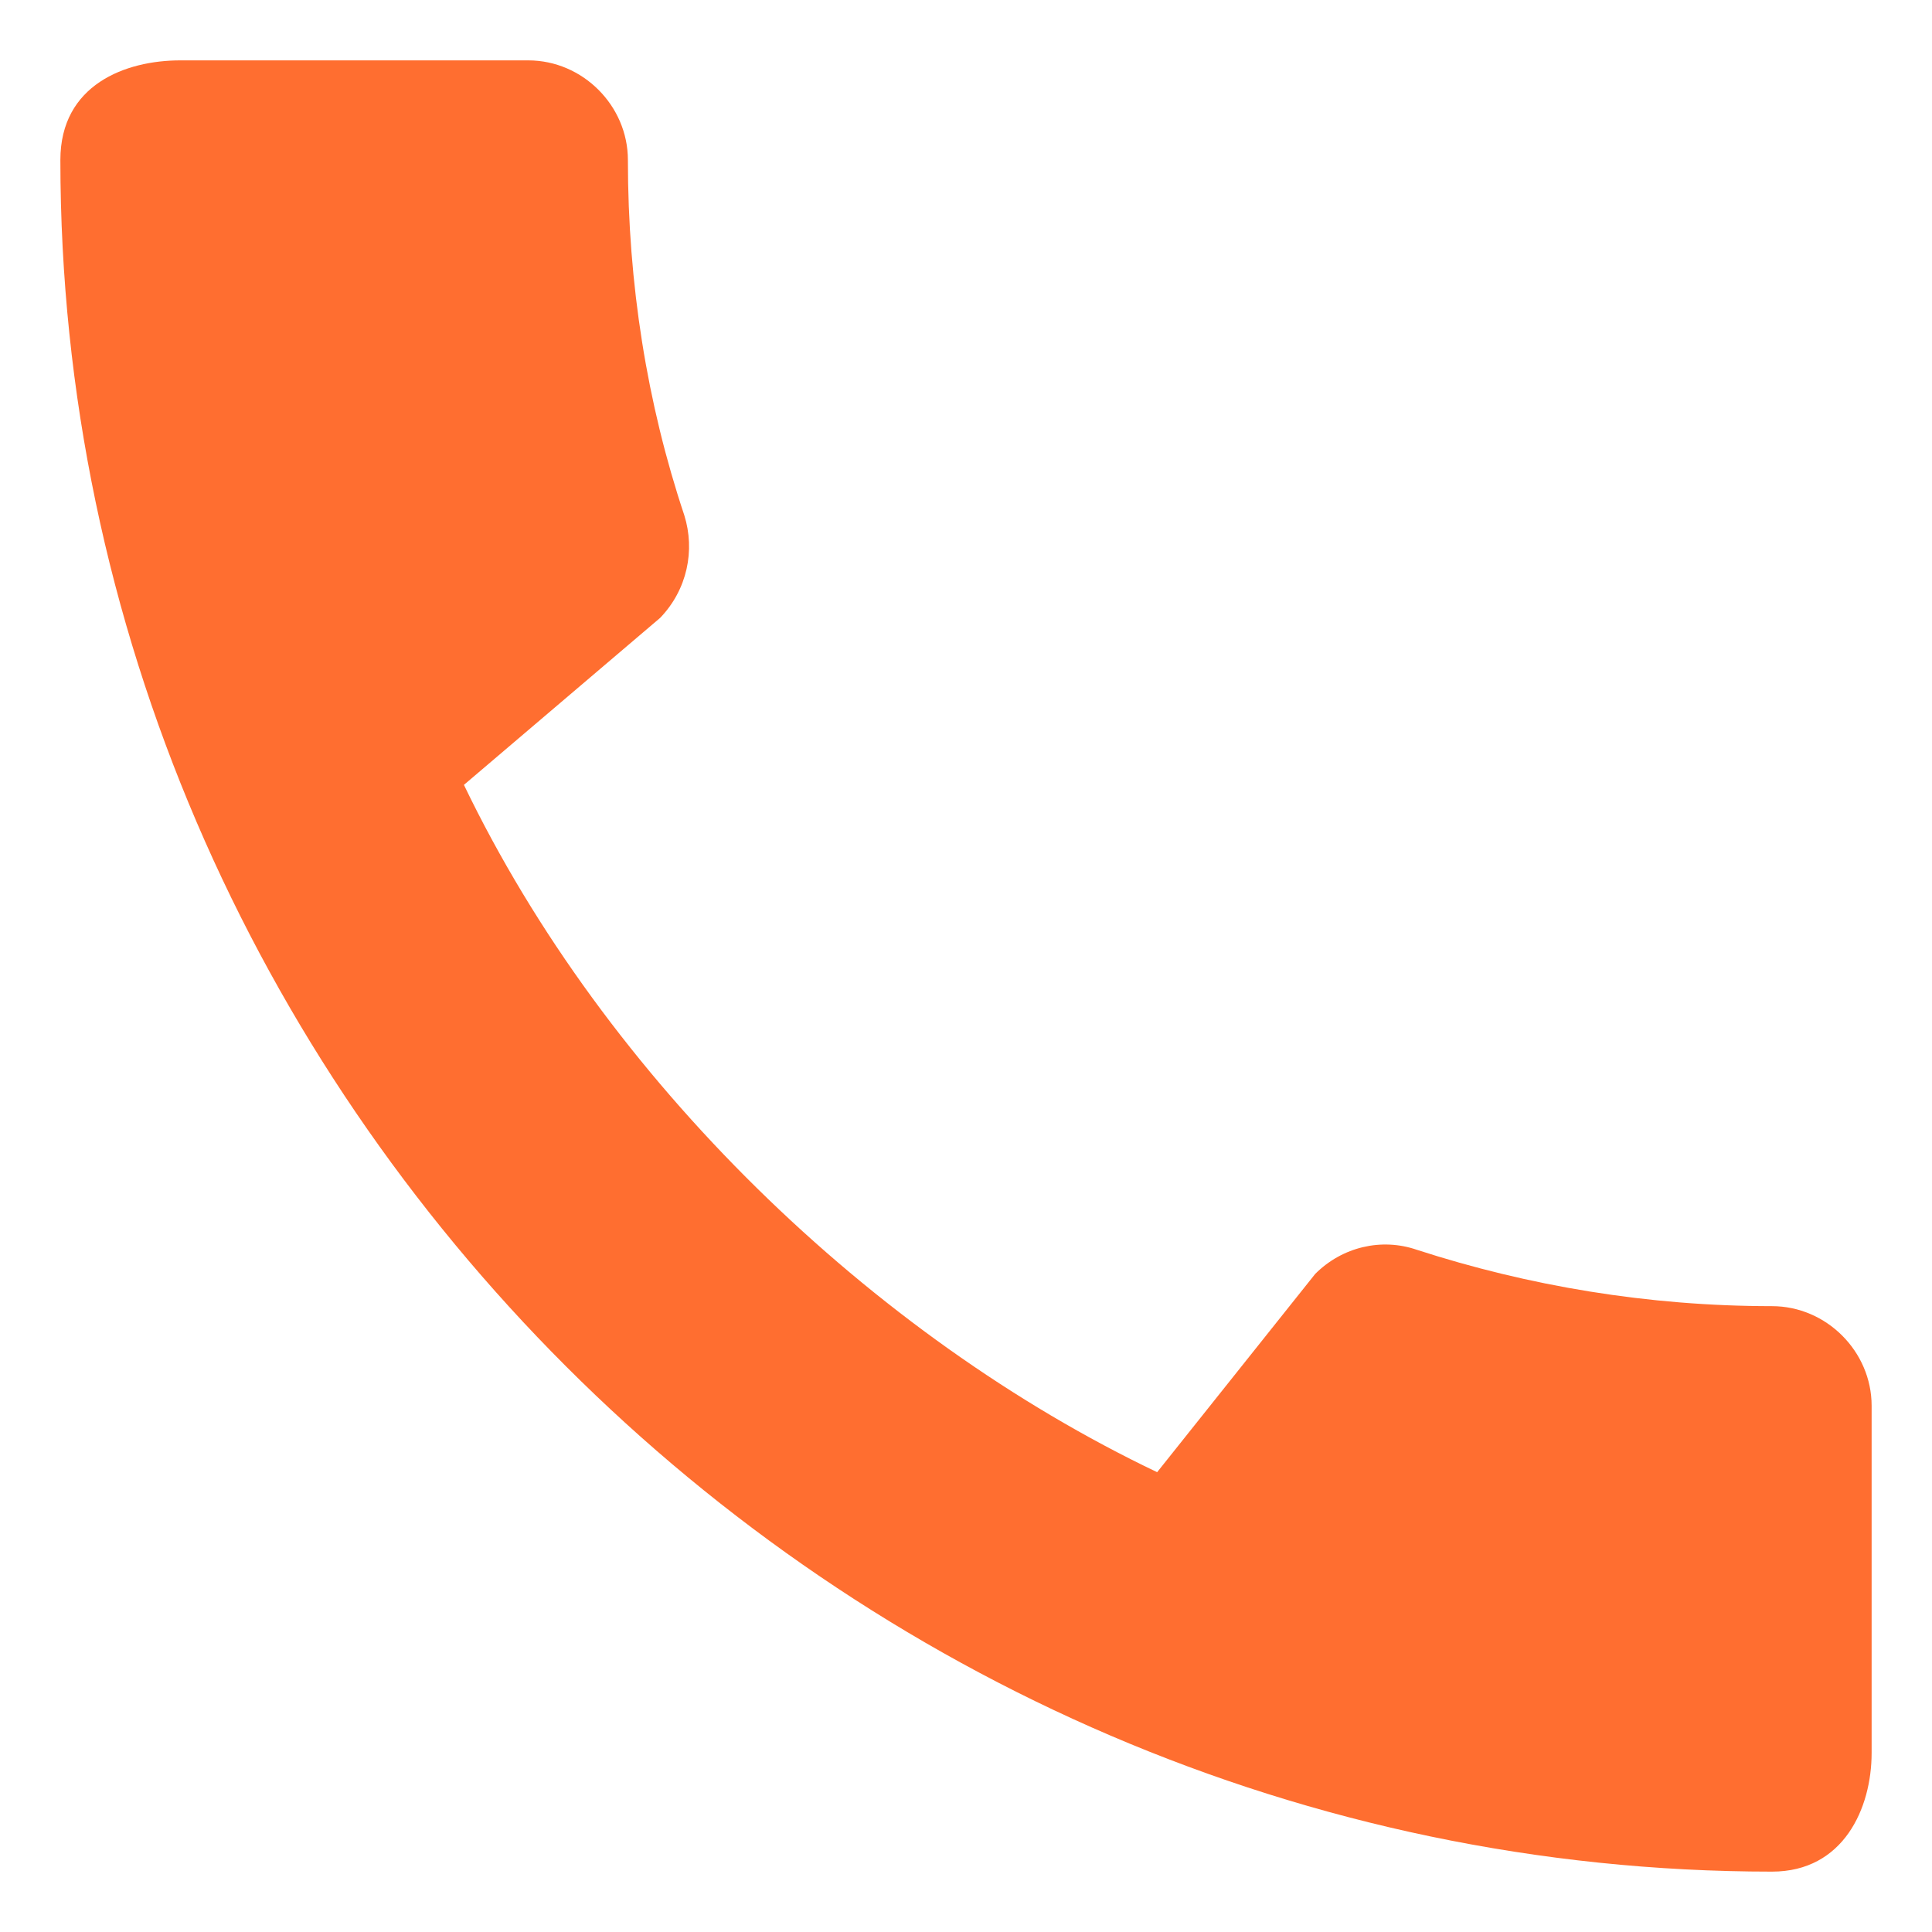
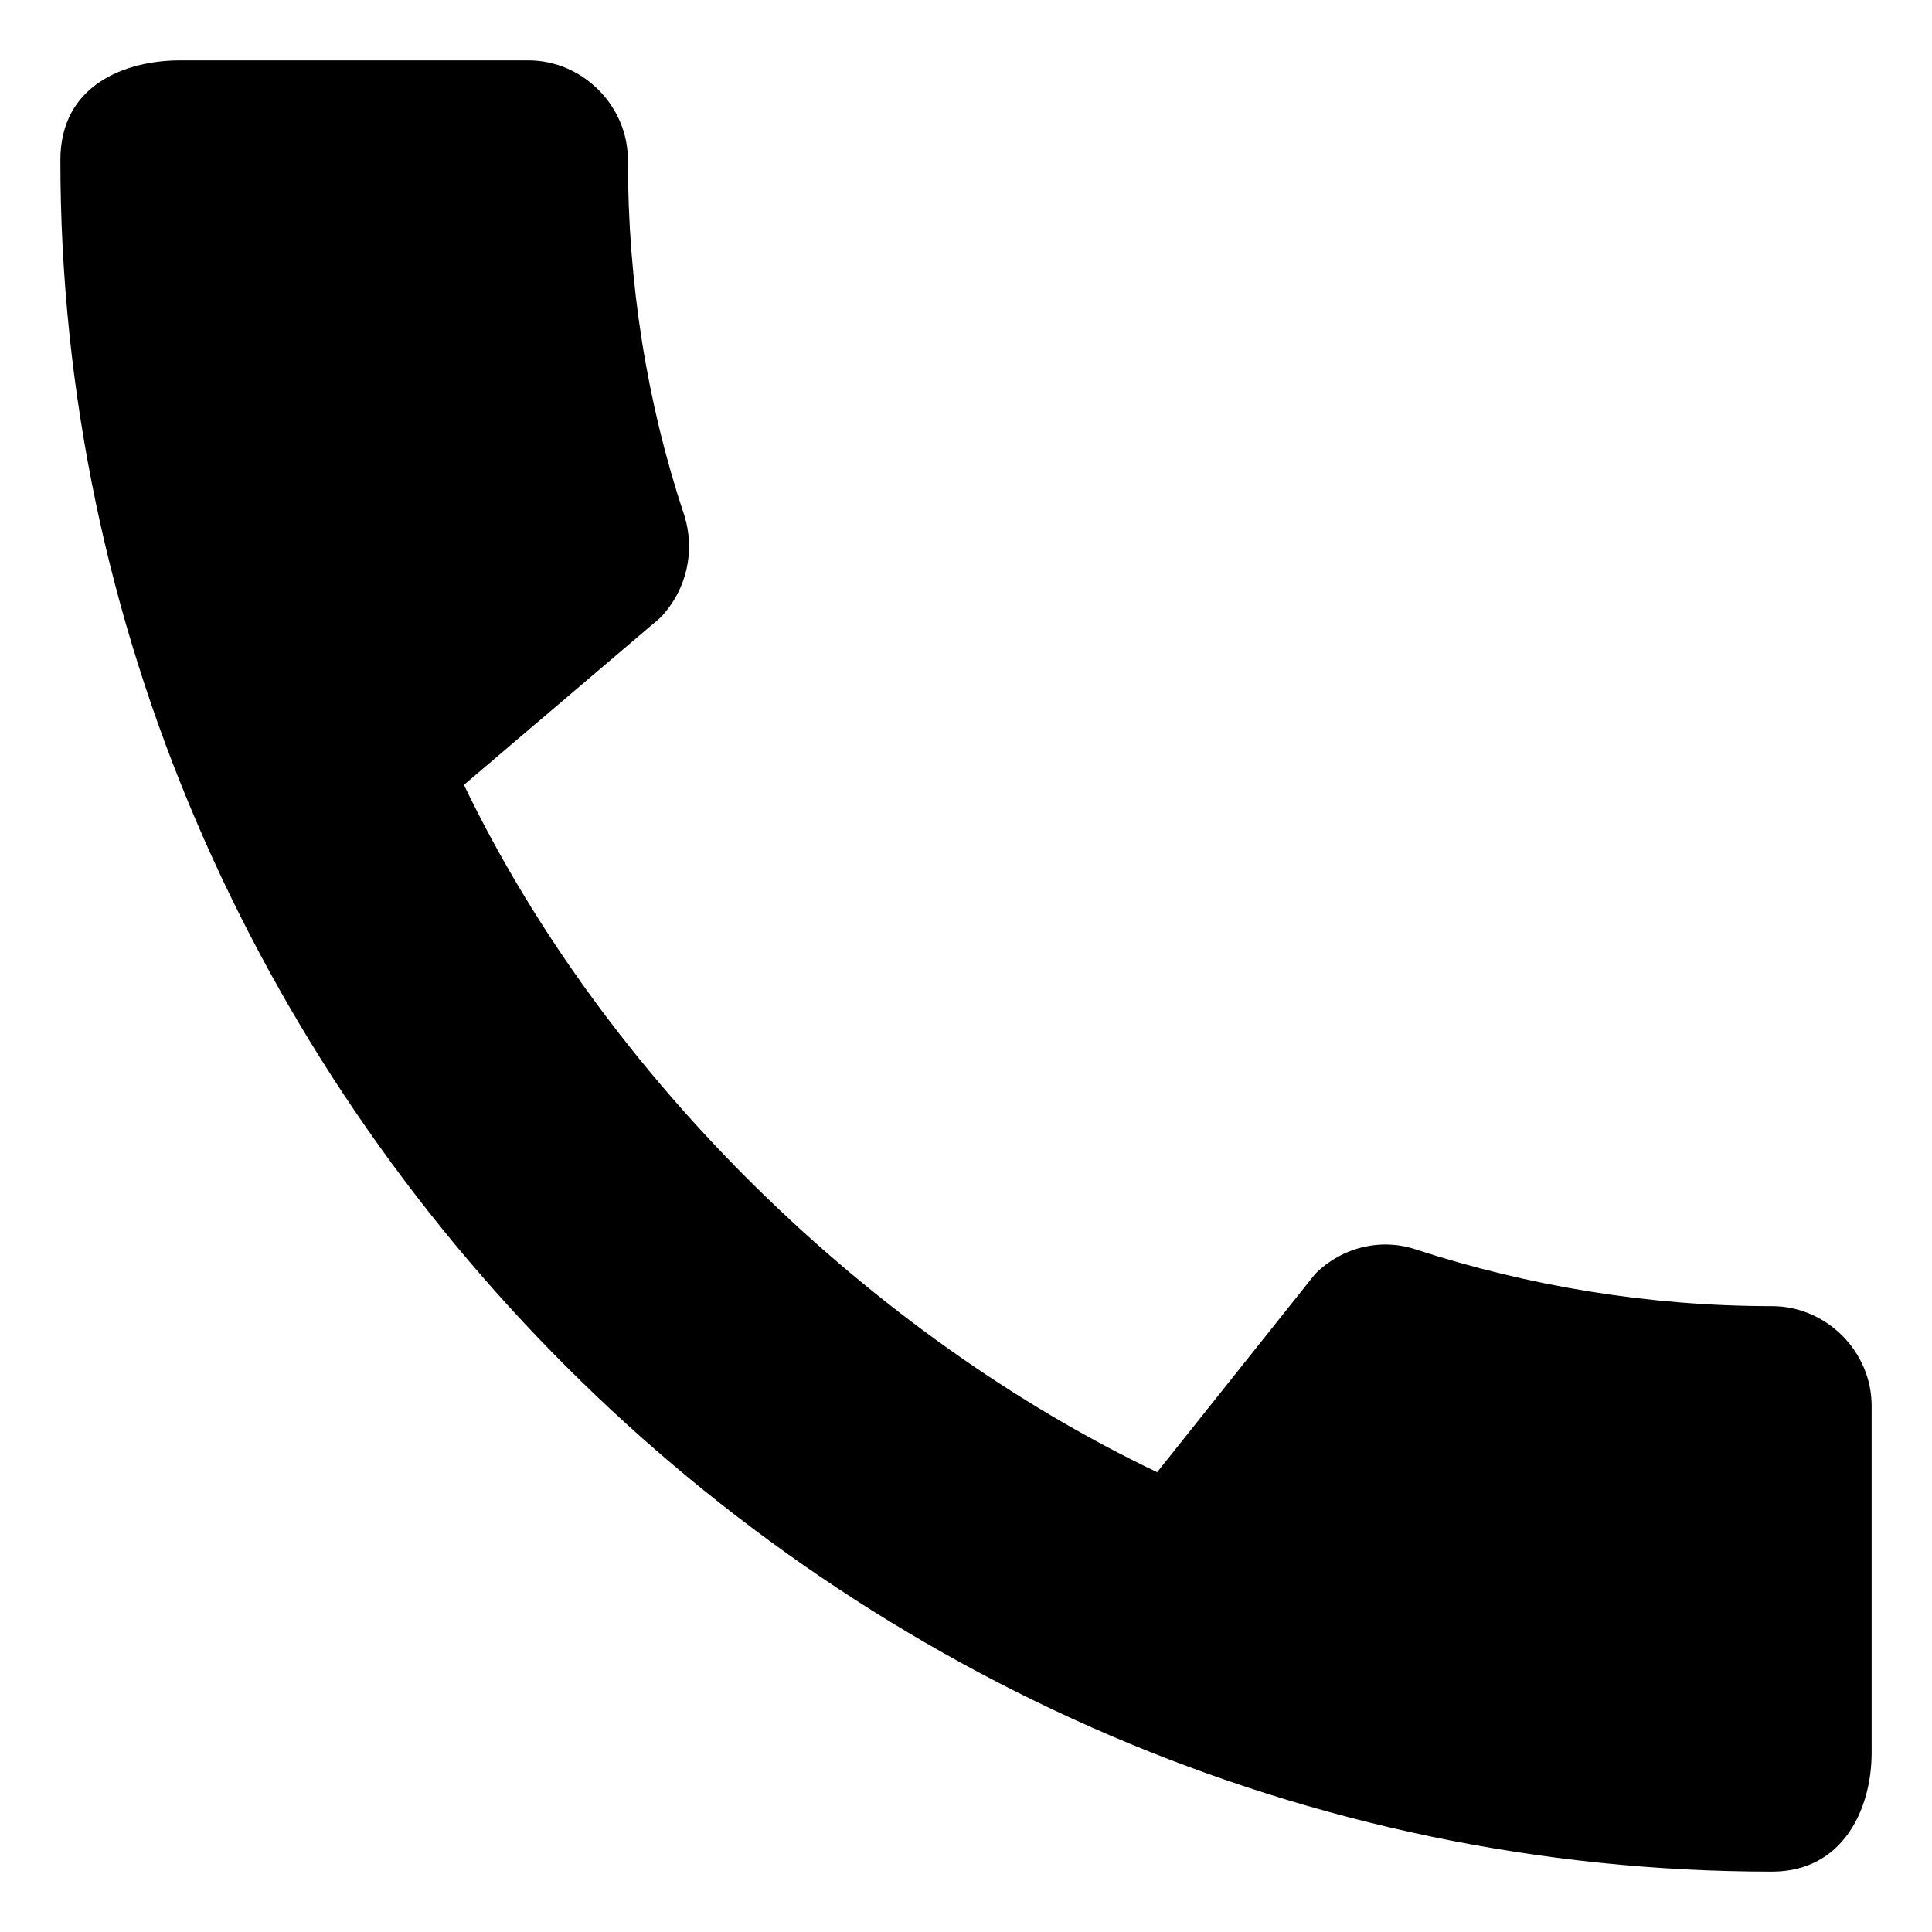
<svg xmlns="http://www.w3.org/2000/svg" width="16" height="16" viewBox="0 0 16 16" fill="none">
-   <path d="M14.675 10.817C13.65 10.817 12.658 10.65 11.733 10.35C11.442 10.25 11.117 10.325 10.892 10.55L9.583 12.192C7.225 11.067 5.017 8.942 3.842 6.5L5.467 5.117C5.692 4.883 5.758 4.558 5.667 4.267C5.358 3.342 5.2 2.35 5.2 1.325C5.2 0.875 4.825 0.5 4.375 0.5H1.492C1.042 0.5 0.5 0.7 0.5 1.325C0.5 9.067 6.942 15.5 14.675 15.5C15.267 15.5 15.5 14.975 15.5 14.517V11.642C15.5 11.192 15.125 10.817 14.675 10.817Z" fill="#FF6E30" />
+   <path d="M14.675 10.817C13.65 10.817 12.658 10.65 11.733 10.35C11.442 10.25 11.117 10.325 10.892 10.55L9.583 12.192C7.225 11.067 5.017 8.942 3.842 6.5L5.467 5.117C5.692 4.883 5.758 4.558 5.667 4.267C5.358 3.342 5.2 2.35 5.2 1.325C5.2 0.875 4.825 0.5 4.375 0.5H1.492C1.042 0.5 0.5 0.7 0.5 1.325C0.5 9.067 6.942 15.5 14.675 15.5C15.267 15.5 15.5 14.975 15.5 14.517V11.642C15.5 11.192 15.125 10.817 14.675 10.817Z" fill="currentColor" />
</svg>
